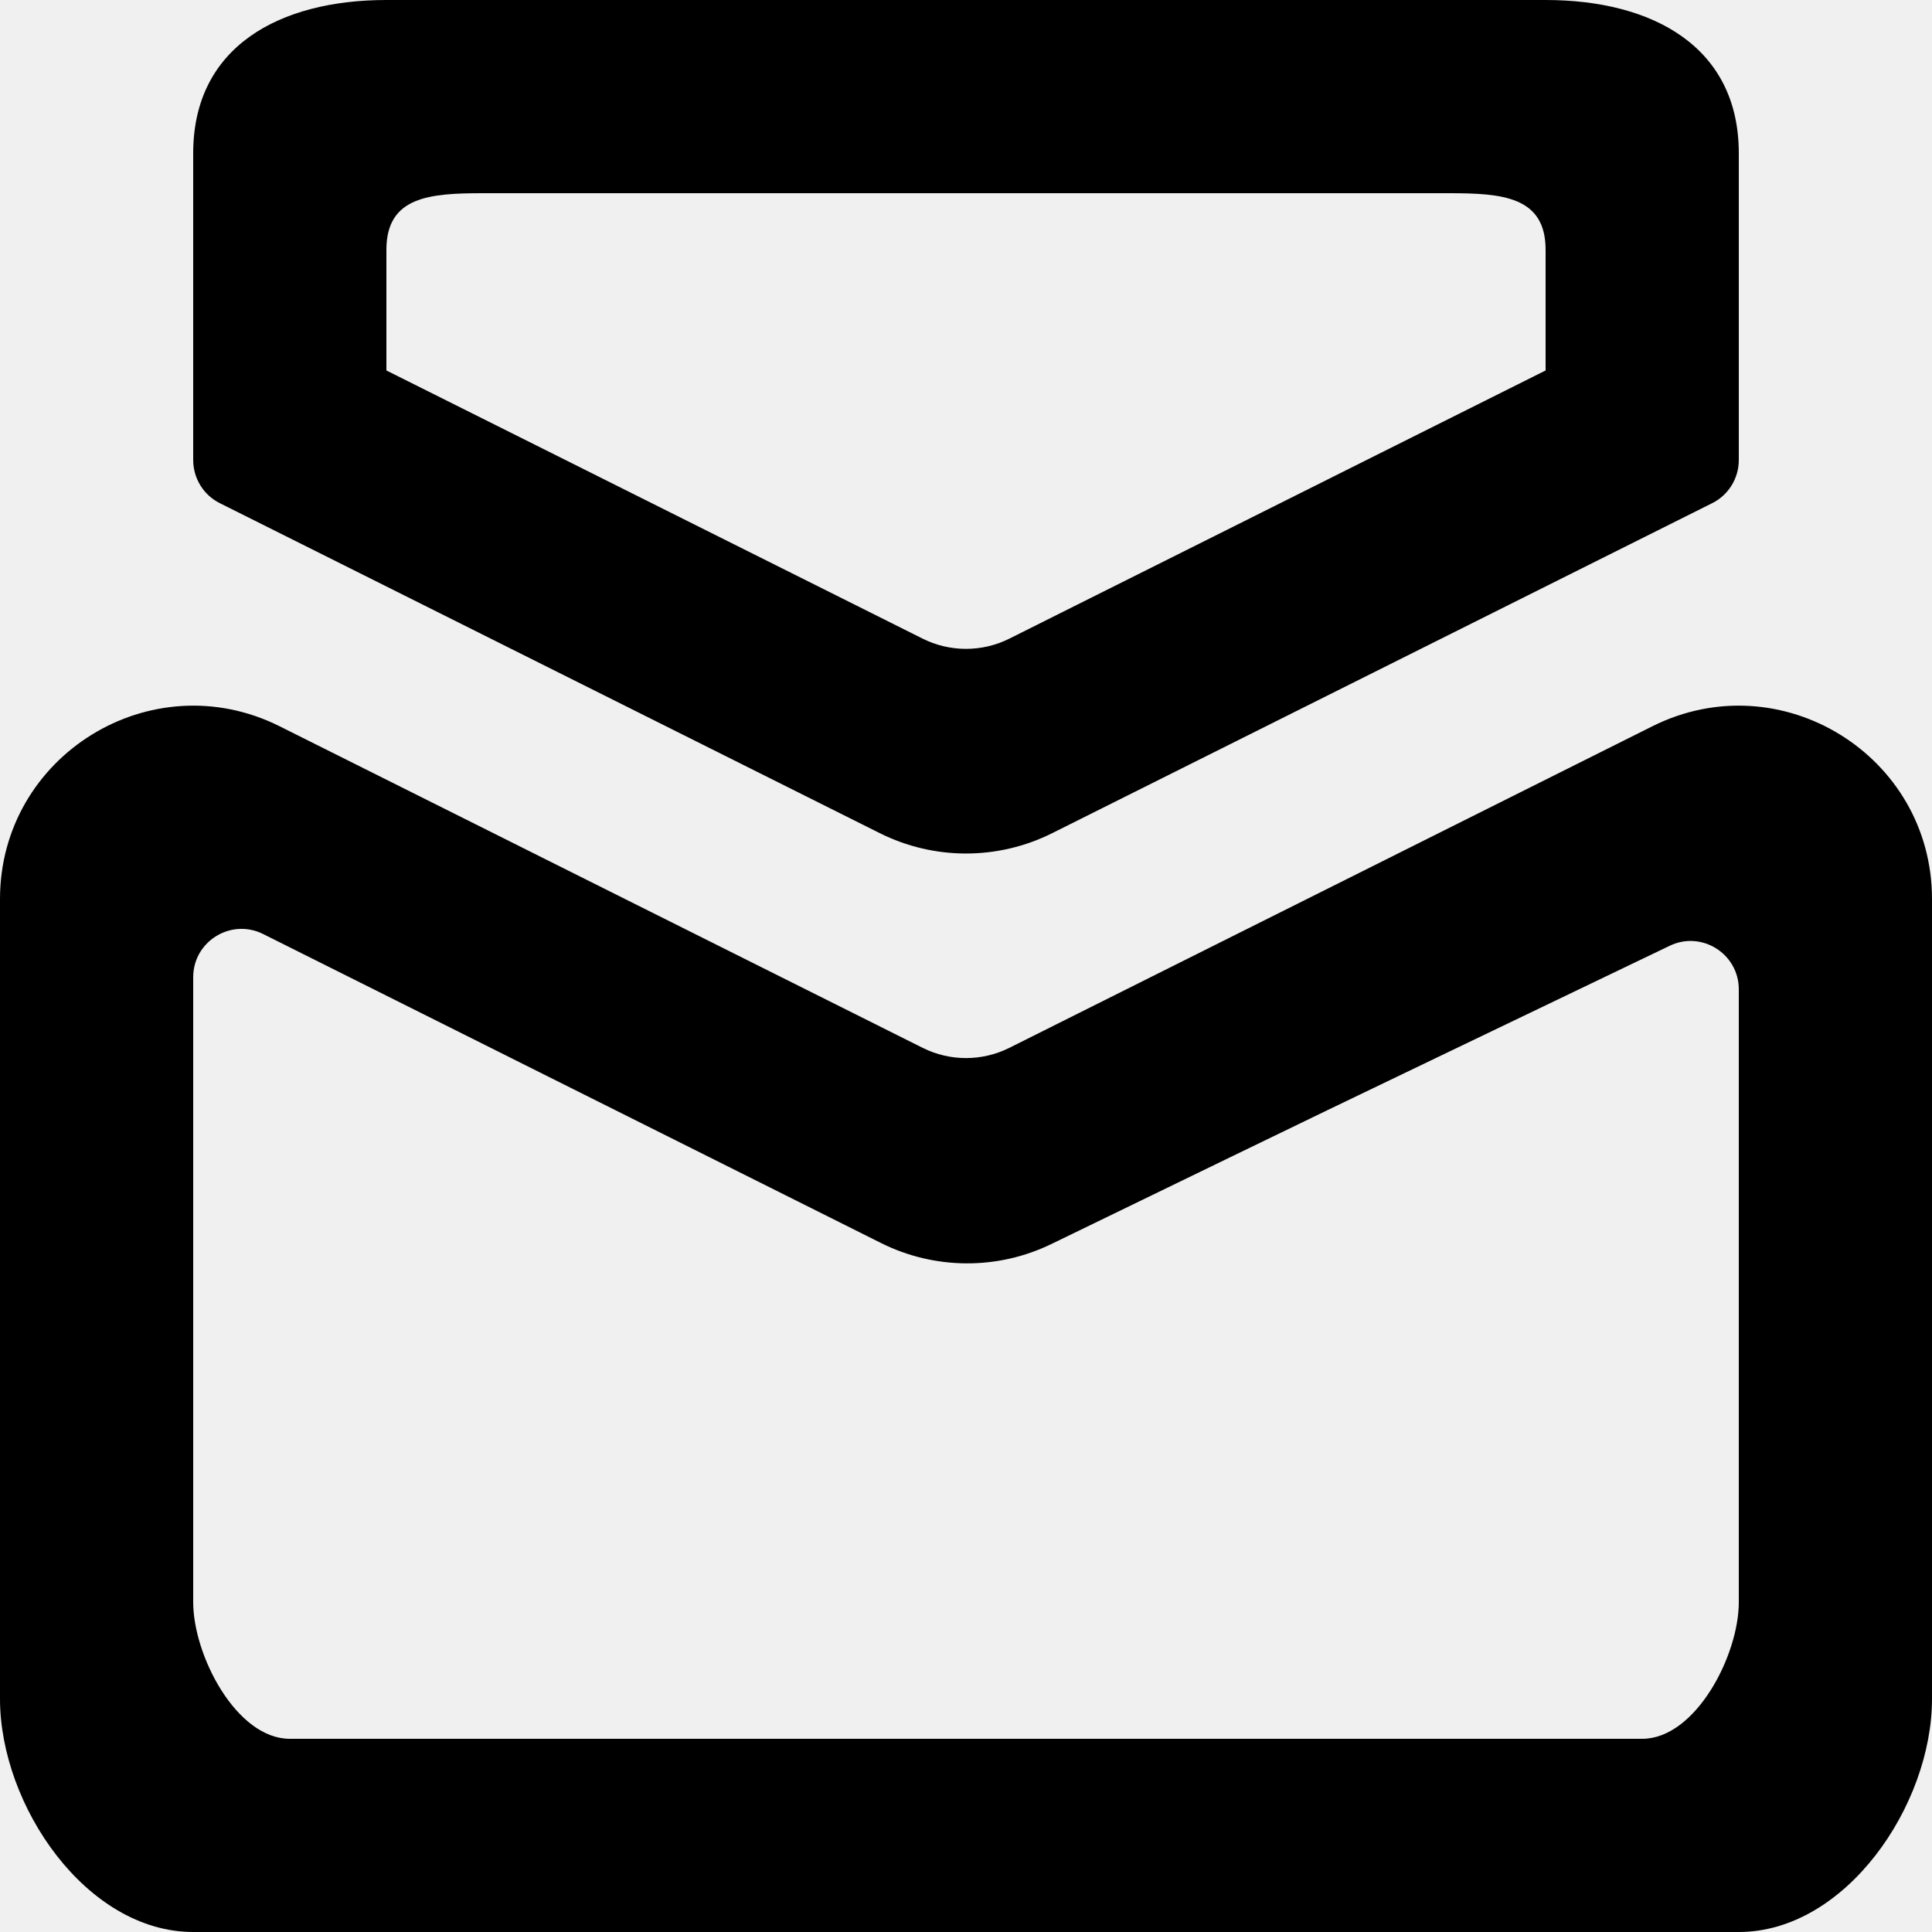
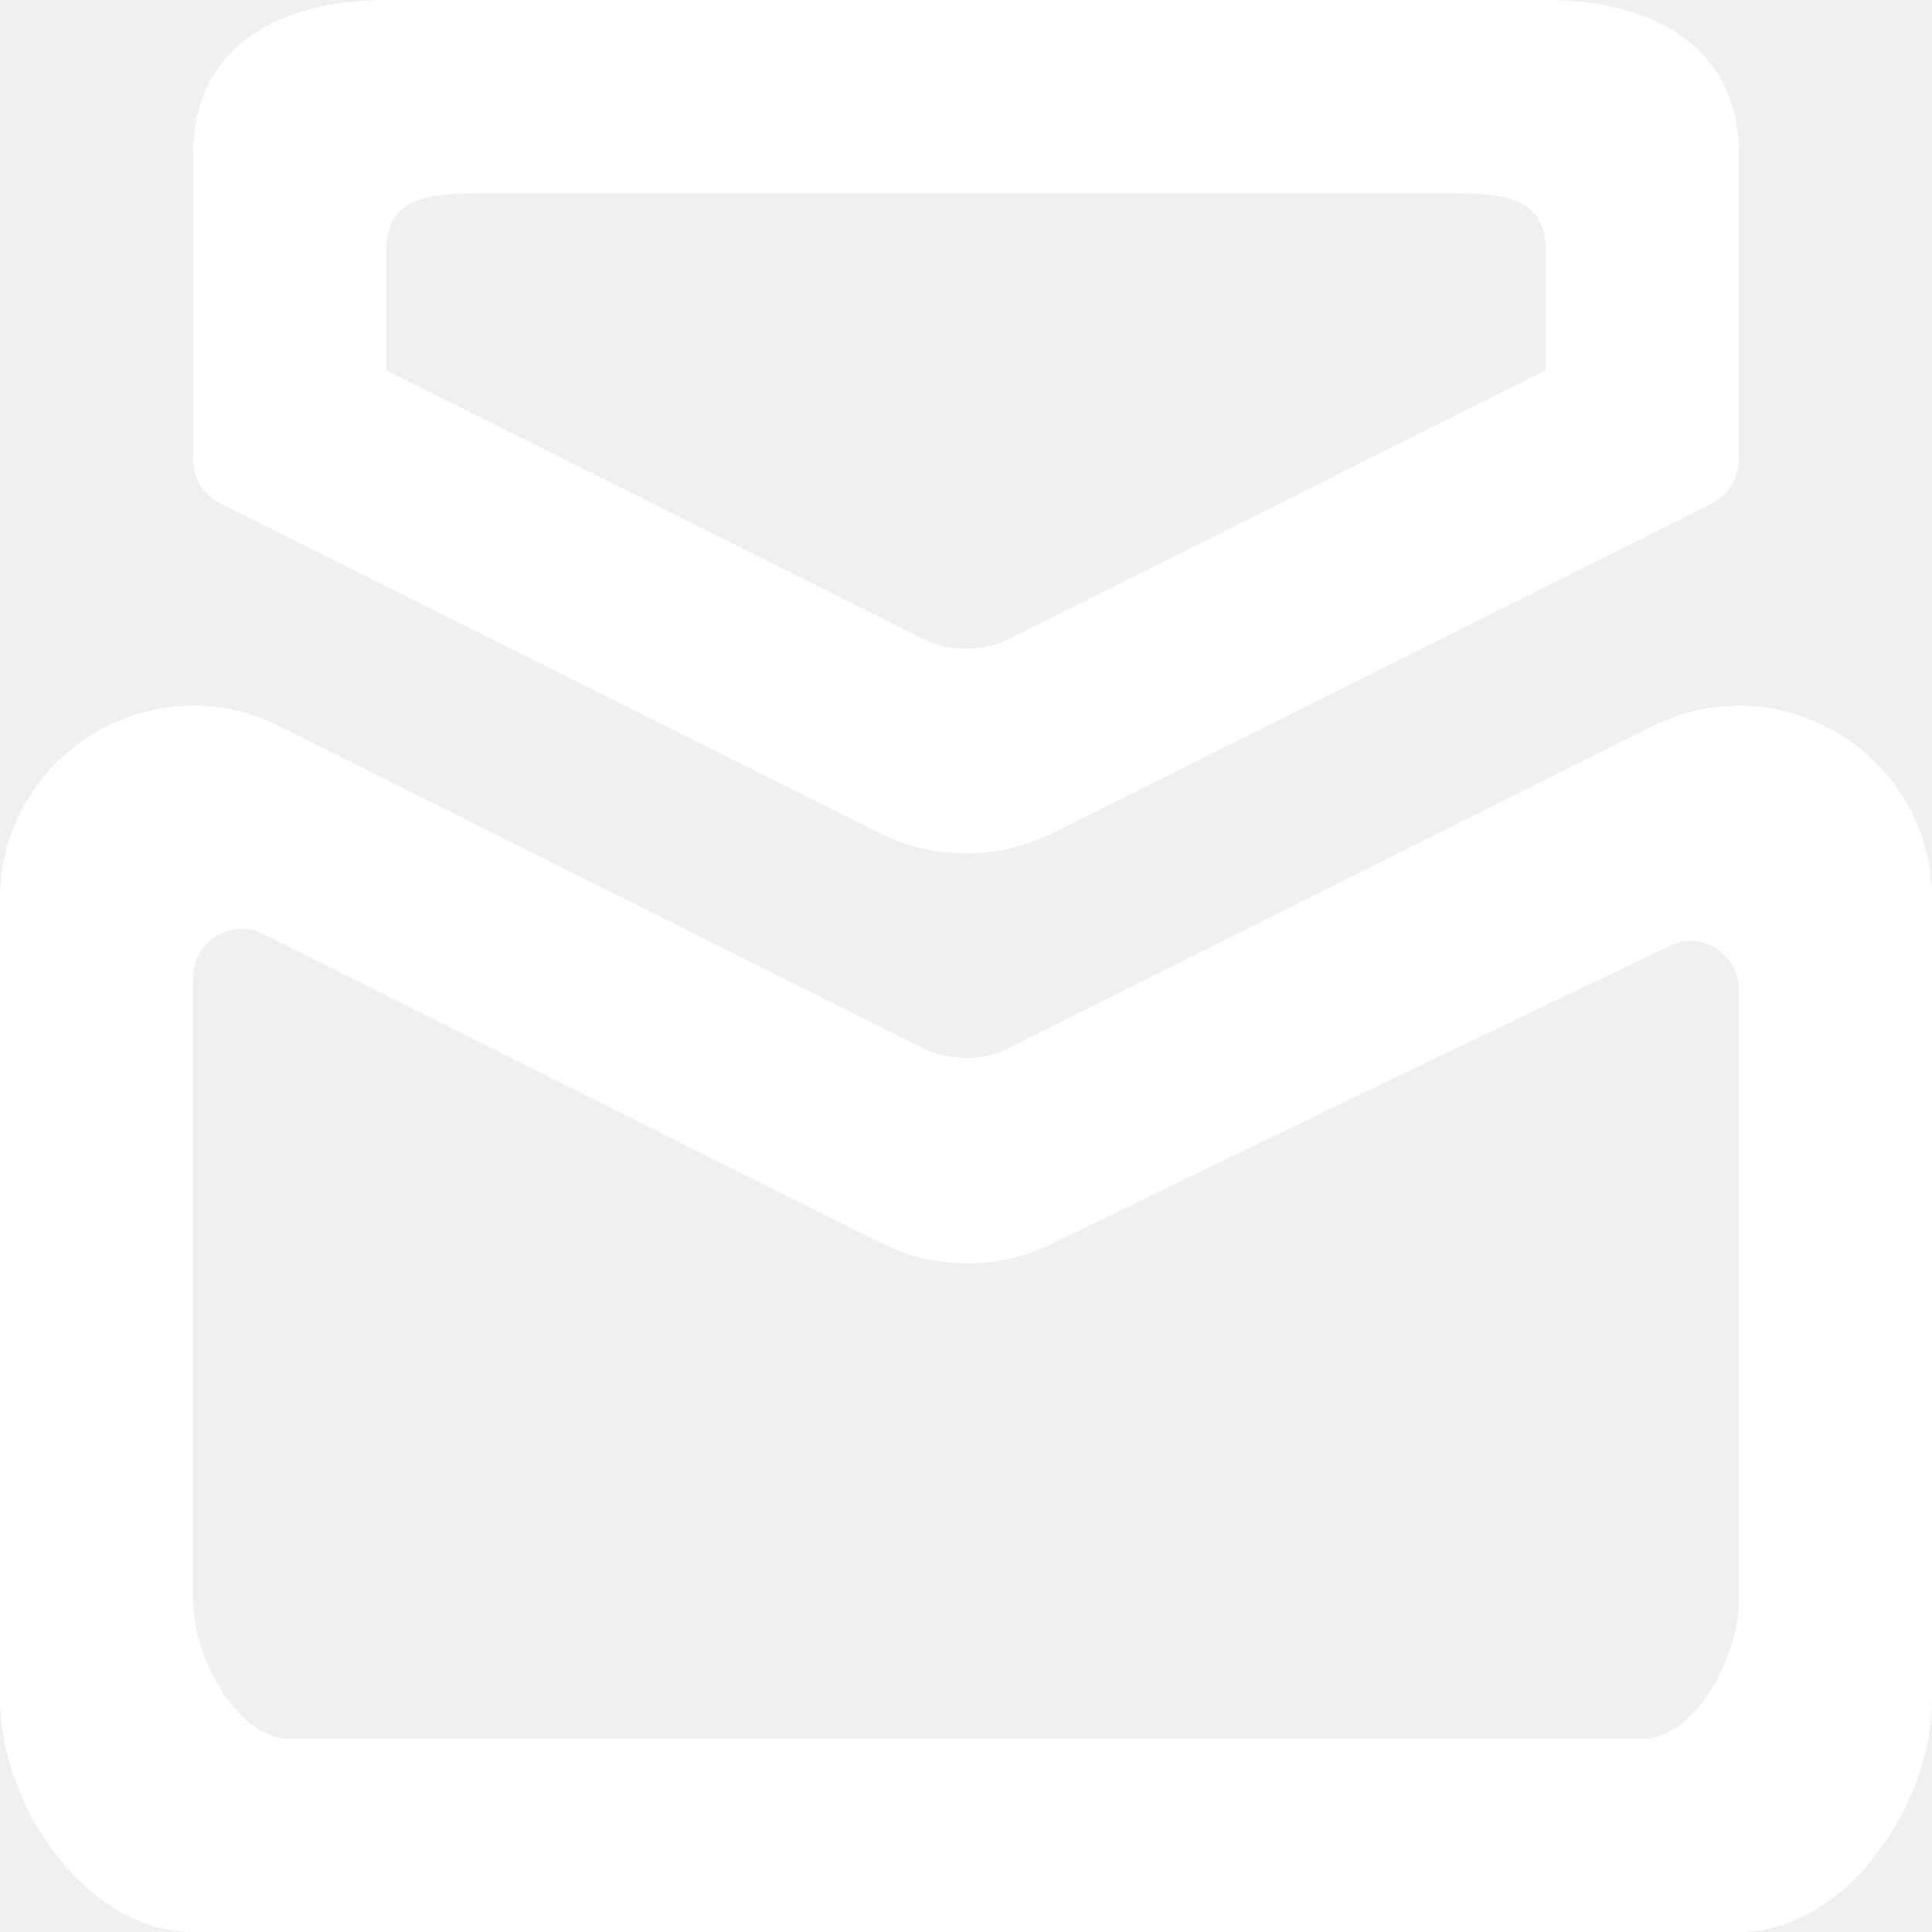
<svg xmlns="http://www.w3.org/2000/svg" width="800px" height="800px" viewBox="0 0 20 20" version="1.1">
  <defs>

</defs>
  <g id="Page-1" stroke="none" stroke-width="1" fill="none" fill-rule="evenodd">
-     <g id="Dribbble-Light-Preview" transform="translate(-260, -959)" fill="#000000">
+     <g id="Dribbble-Light-Preview" transform="translate(-260, -959)" fill="#ffffff">
      <g id="icons" transform="translate(56, 160)">
        <path d="M208,801.586 C208,801.034 208.448,801 209,801 L219,801 C219.552,801 220,801.034 220,801.586 L220,802.835 L214.447,805.612 C214.166,805.752 213.834,805.752 213.553,805.612 L208,802.835 L208,801.586 Z M206.276,804.209 L213.106,807.624 C213.669,807.906 214.331,807.906 214.894,807.624 L221.724,804.209 C221.893,804.125 222,803.952 222,803.762 L222,800.586 C222,799.481 221.105,799 220,799 L208,799 C206.895,799 206,799.481 206,800.586 L206,803.762 C206,803.952 206.107,804.125 206.276,804.209 L206.276,804.209 Z M222,815.586 C222,816.138 221.552,817 221,817 L207,817 C206.448,817 206,816.138 206,815.586 L206,809.116 C206,808.745 206.391,808.503 206.724,808.669 C210.9,810.757 209.617,810.116 213.119,811.867 C213.674,812.145 214.328,812.149 214.886,811.877 C218.357,810.193 216.898,810.897 221.284,808.791 C221.615,808.631 222,808.873 222,809.242 L222,815.586 Z M221.106,806.518 L214.447,809.848 C214.166,809.988 213.834,809.988 213.553,809.848 L206.894,806.518 C205.565,805.854 204,806.821 204,808.307 L204,816.586 C204,817.691 204.895,819 206,819 L222,819 C223.105,819 224,817.691 224,816.586 L224,808.307 C224,806.821 222.435,805.854 221.106,806.518 L221.106,806.518 Z" id="email-[#1564]">

</path>
      </g>
    </g>
  </g>
</svg>
